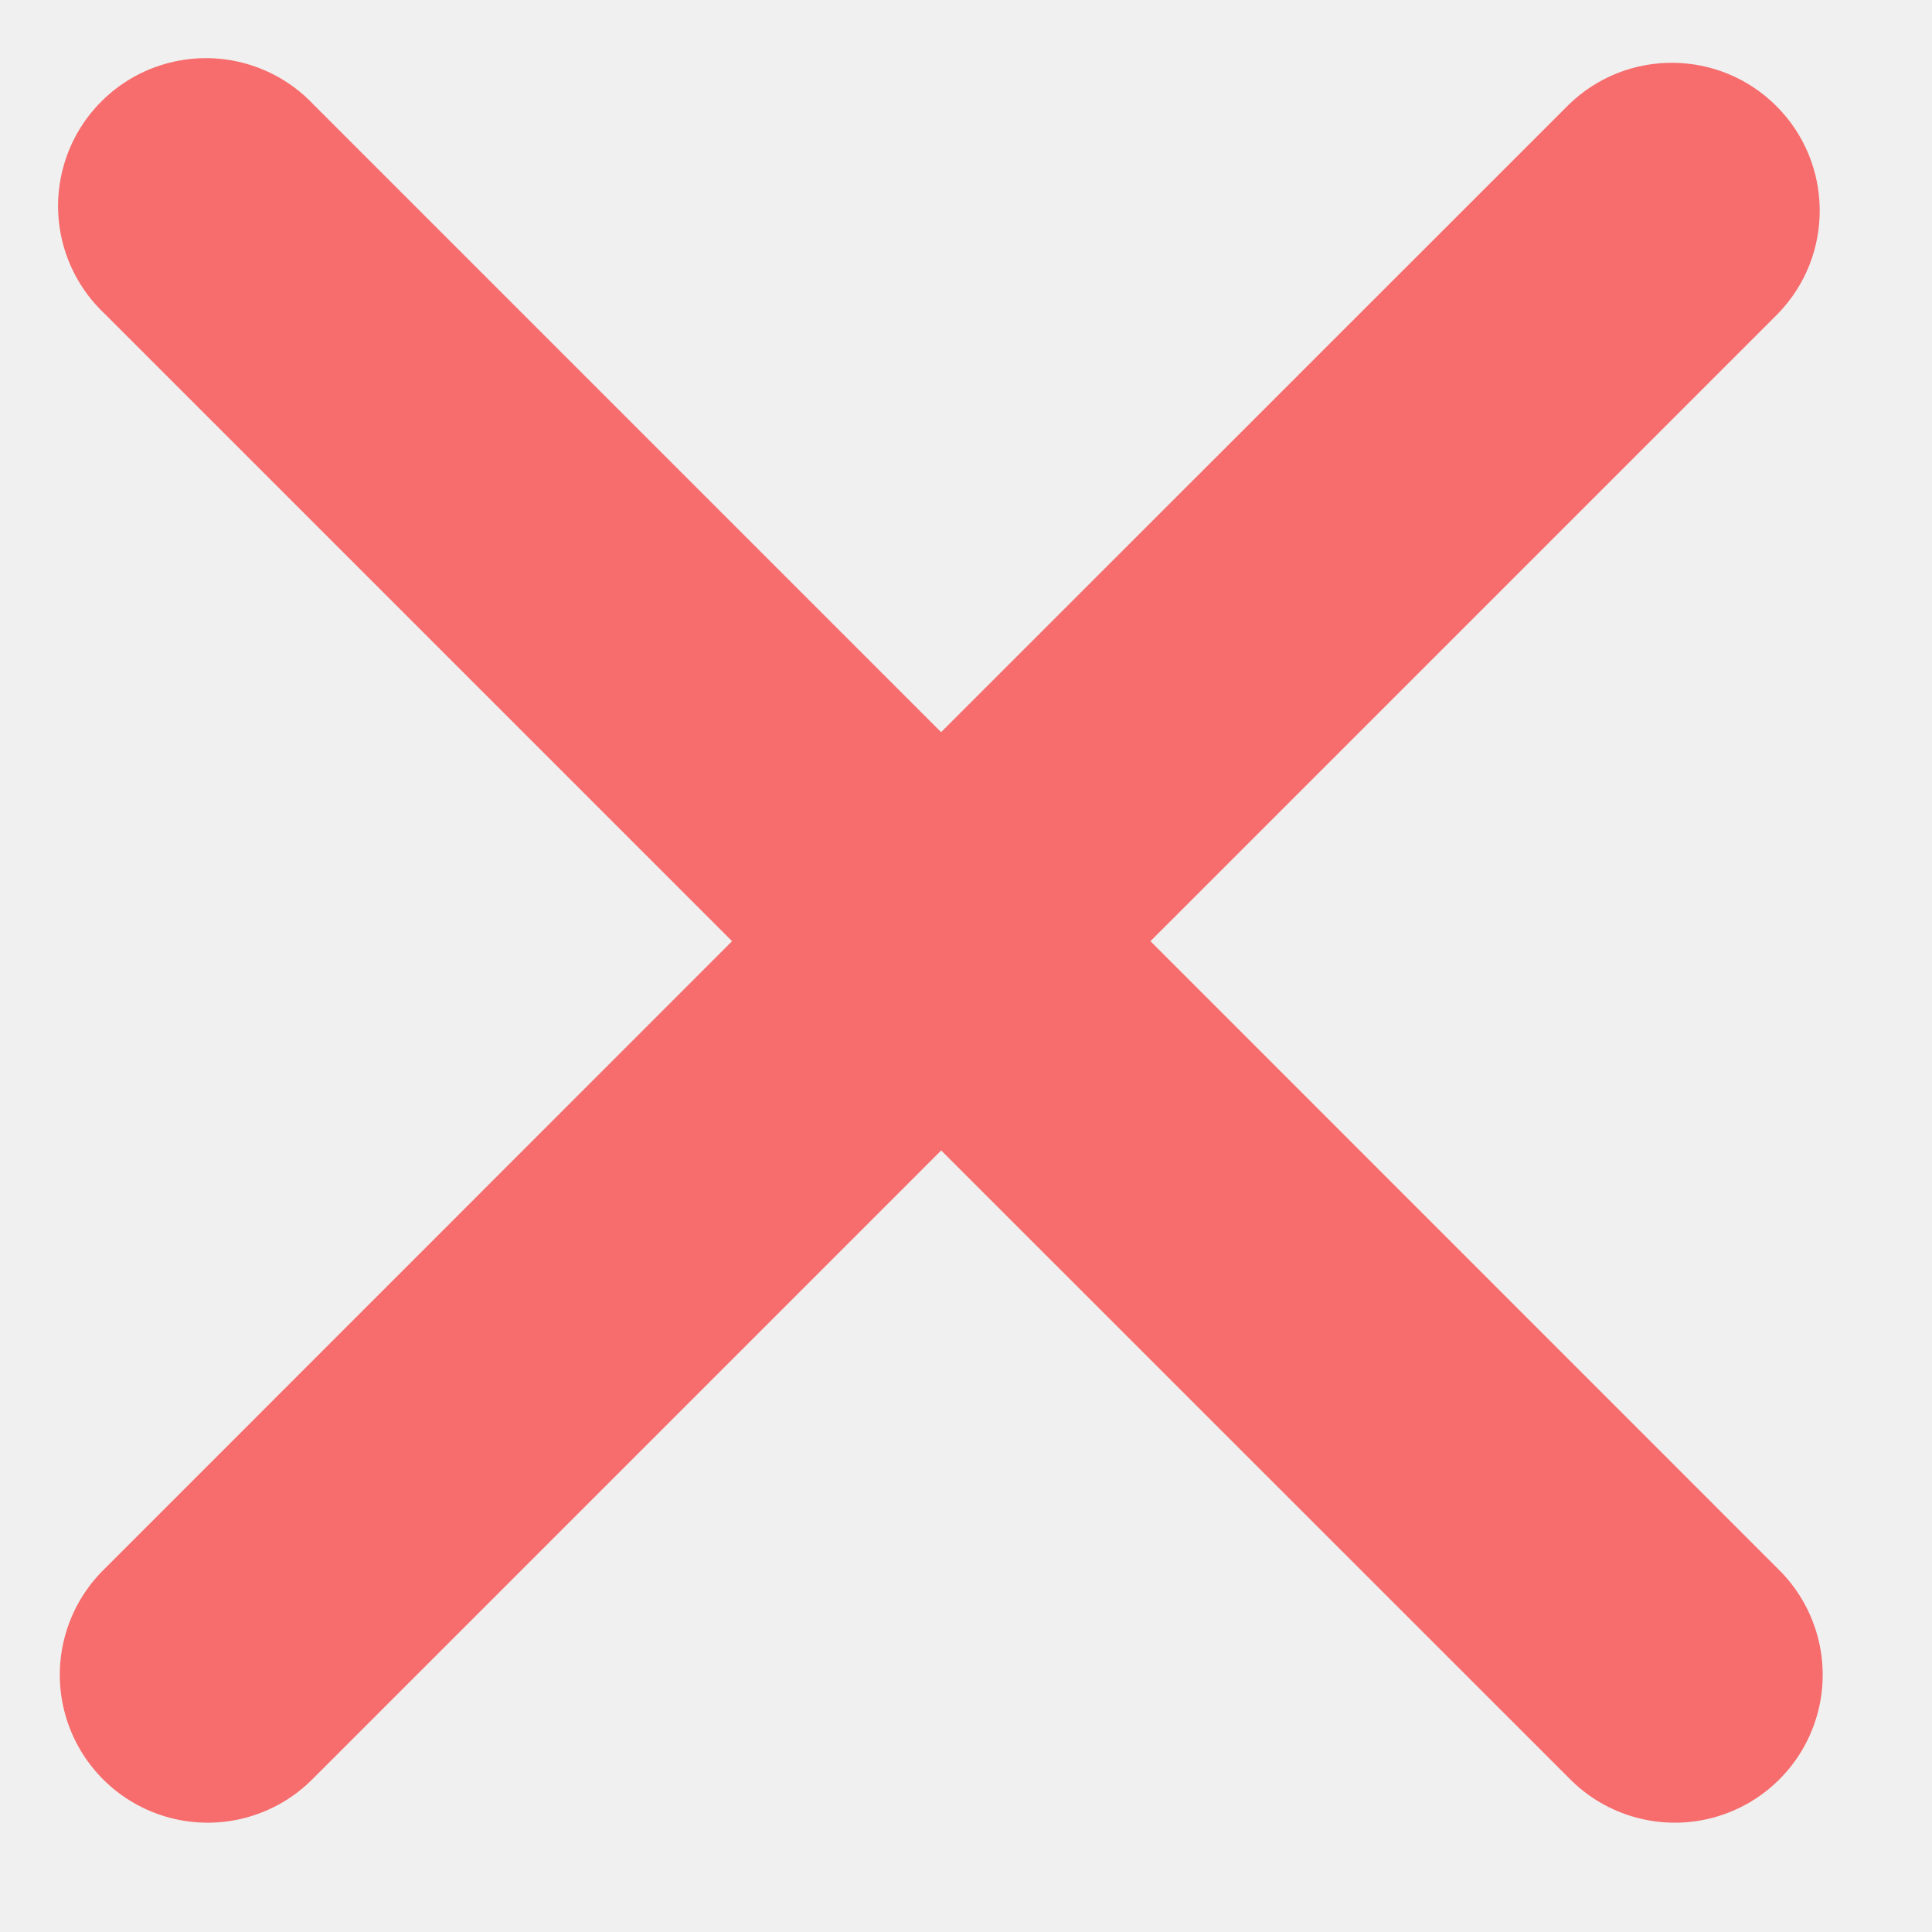
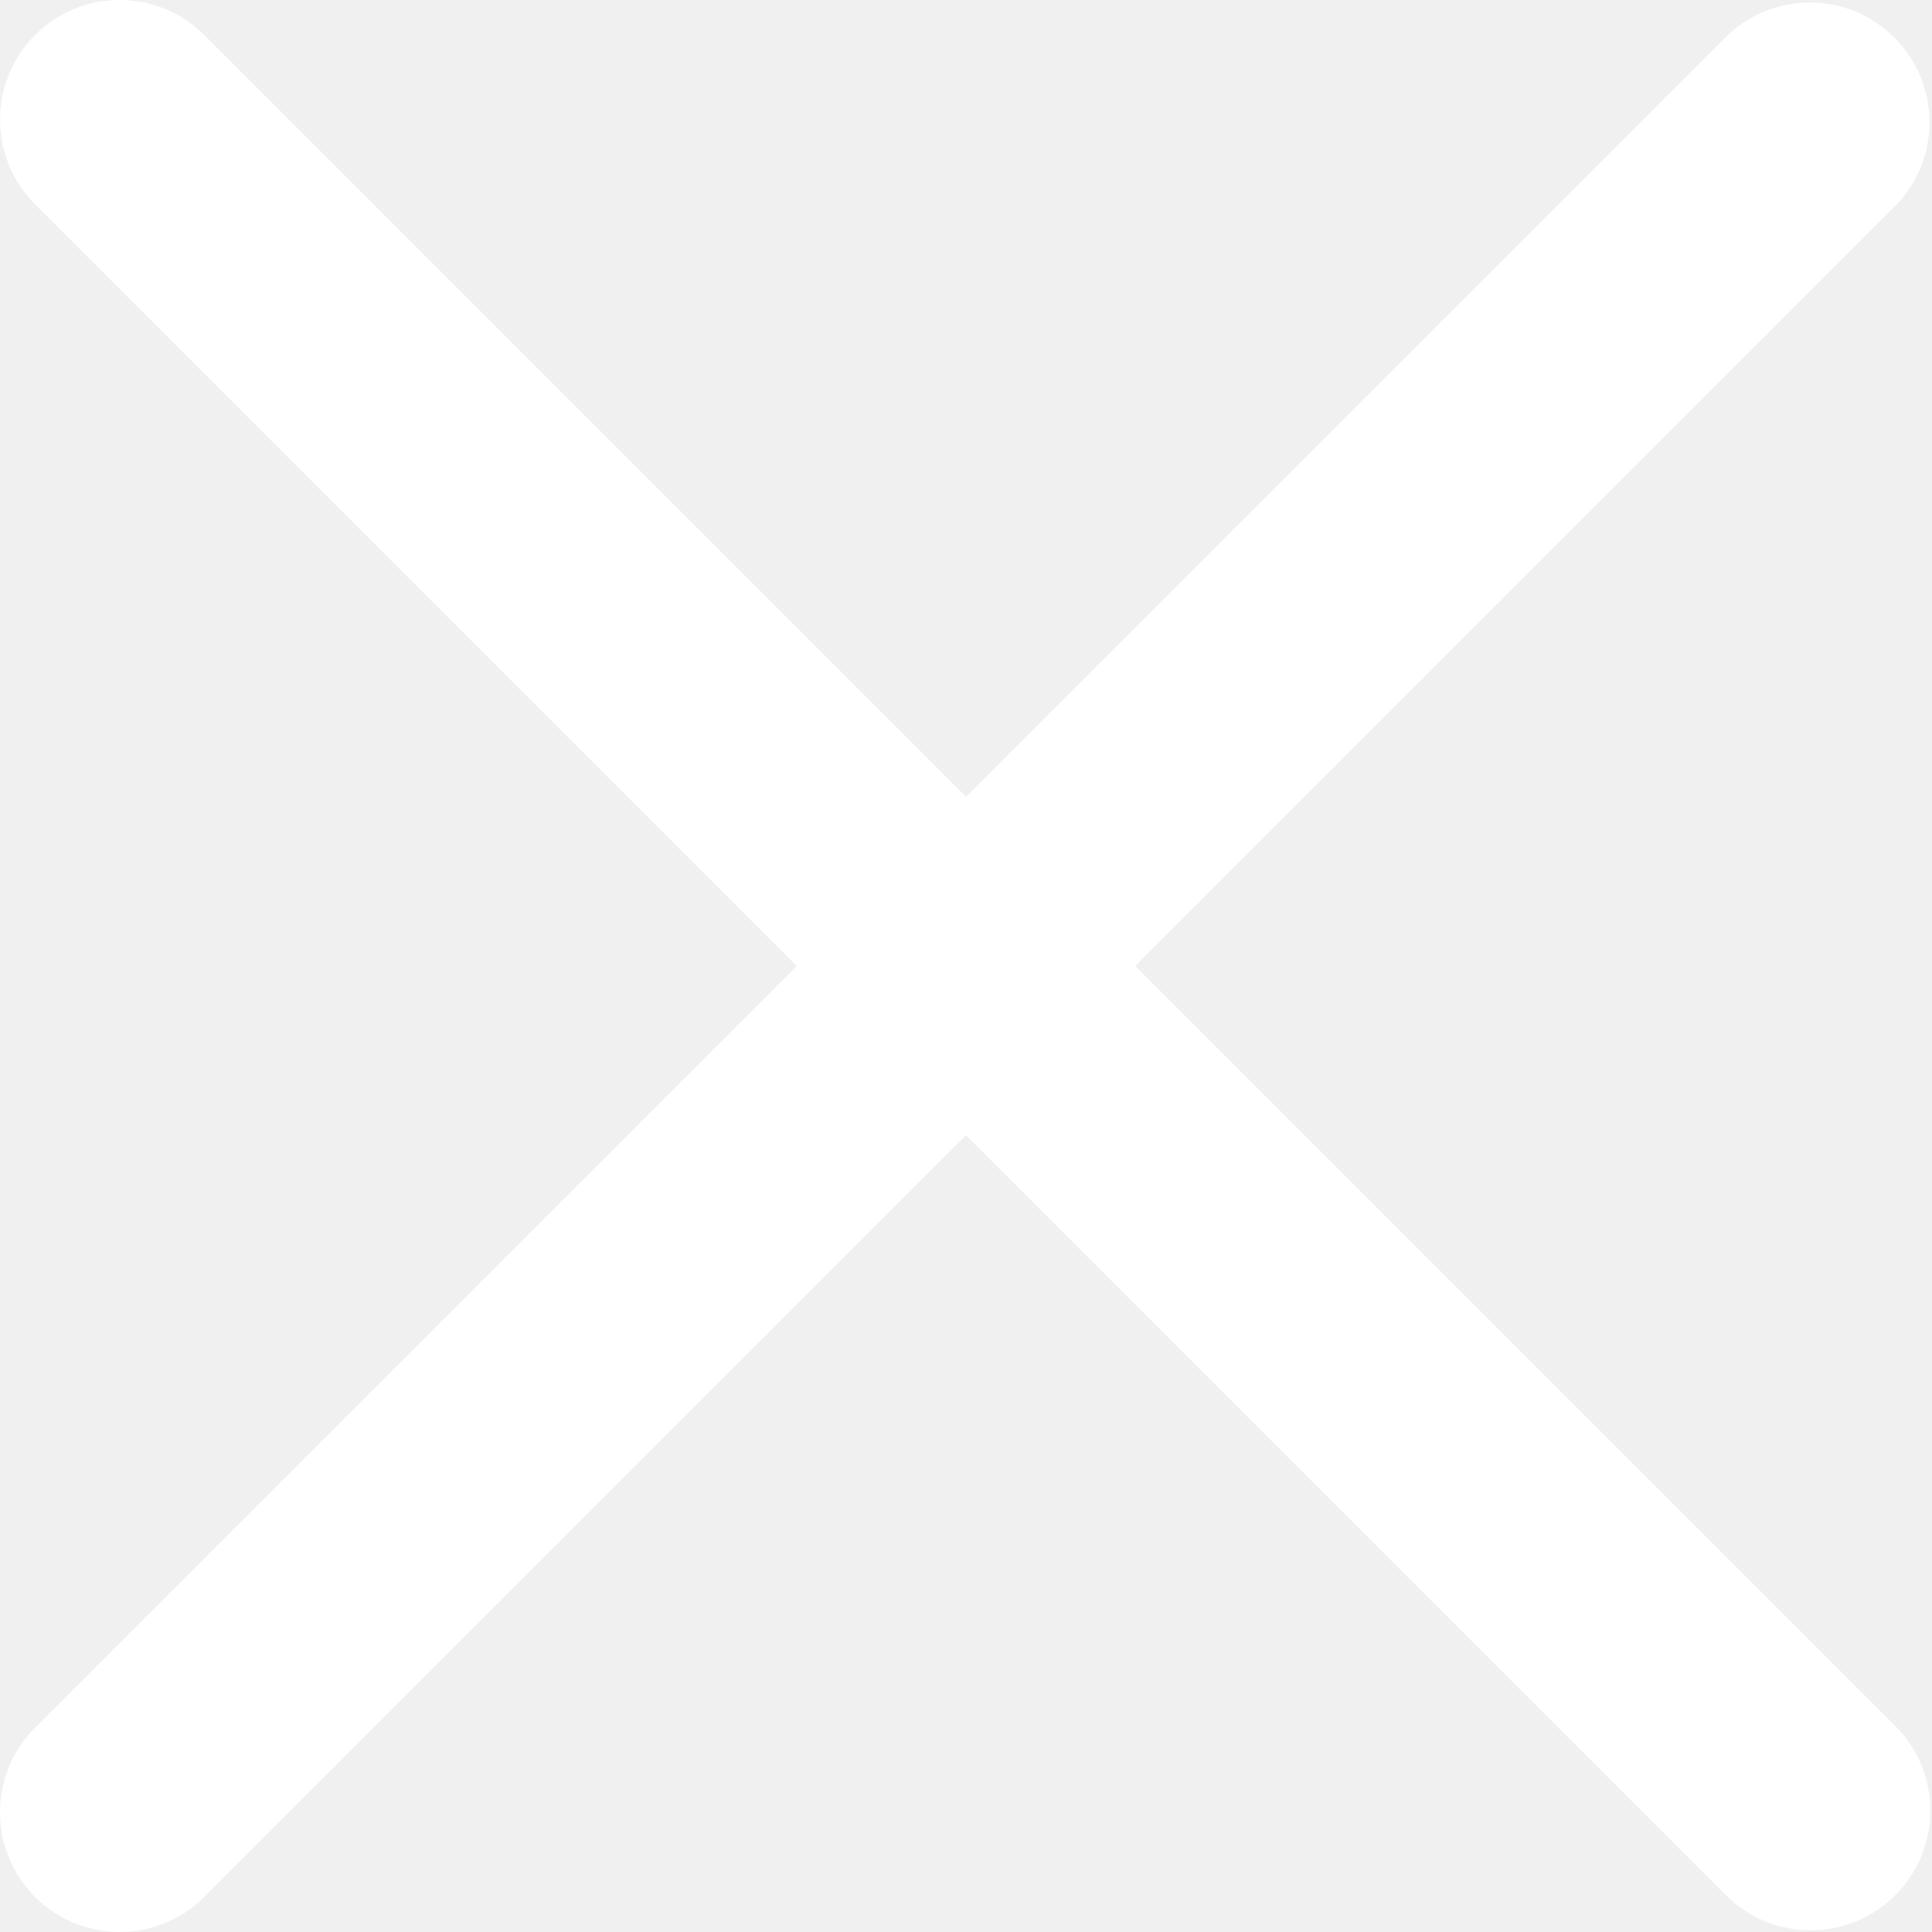
- <svg xmlns="http://www.w3.org/2000/svg" width="13" height="13" fill="none">
-   <path d="M6.333 4.926L10.556.704a.995.995 0 011.407 1.407L7.741 6.333l4.222 4.223a.995.995 0 11-1.407 1.407L6.333 7.741l-4.222 4.222a.995.995 0 11-1.407-1.407l4.222-4.223L.704 2.111A.995.995 0 112.11.704l4.222 4.222z" fill="#F76C6C" />
+ <svg xmlns="http://www.w3.org/2000/svg" width="24" height="24" fill="none">
+   <path d="M.436.435c.58-.58 1.522-.58 2.102 0l21.027 21.027a1.487 1.487 0 01-2.103 2.102L.436 2.538a1.487 1.487 0 010-2.103z" fill="#fff" />
+   <path d="M.435 23.564a1.487 1.487 0 010-2.102L21.462.436a1.487 1.487 0 012.102 2.102L2.538 23.564a1.487 1.487 0 01-2.103 0z" fill="#fff" />
</svg>
